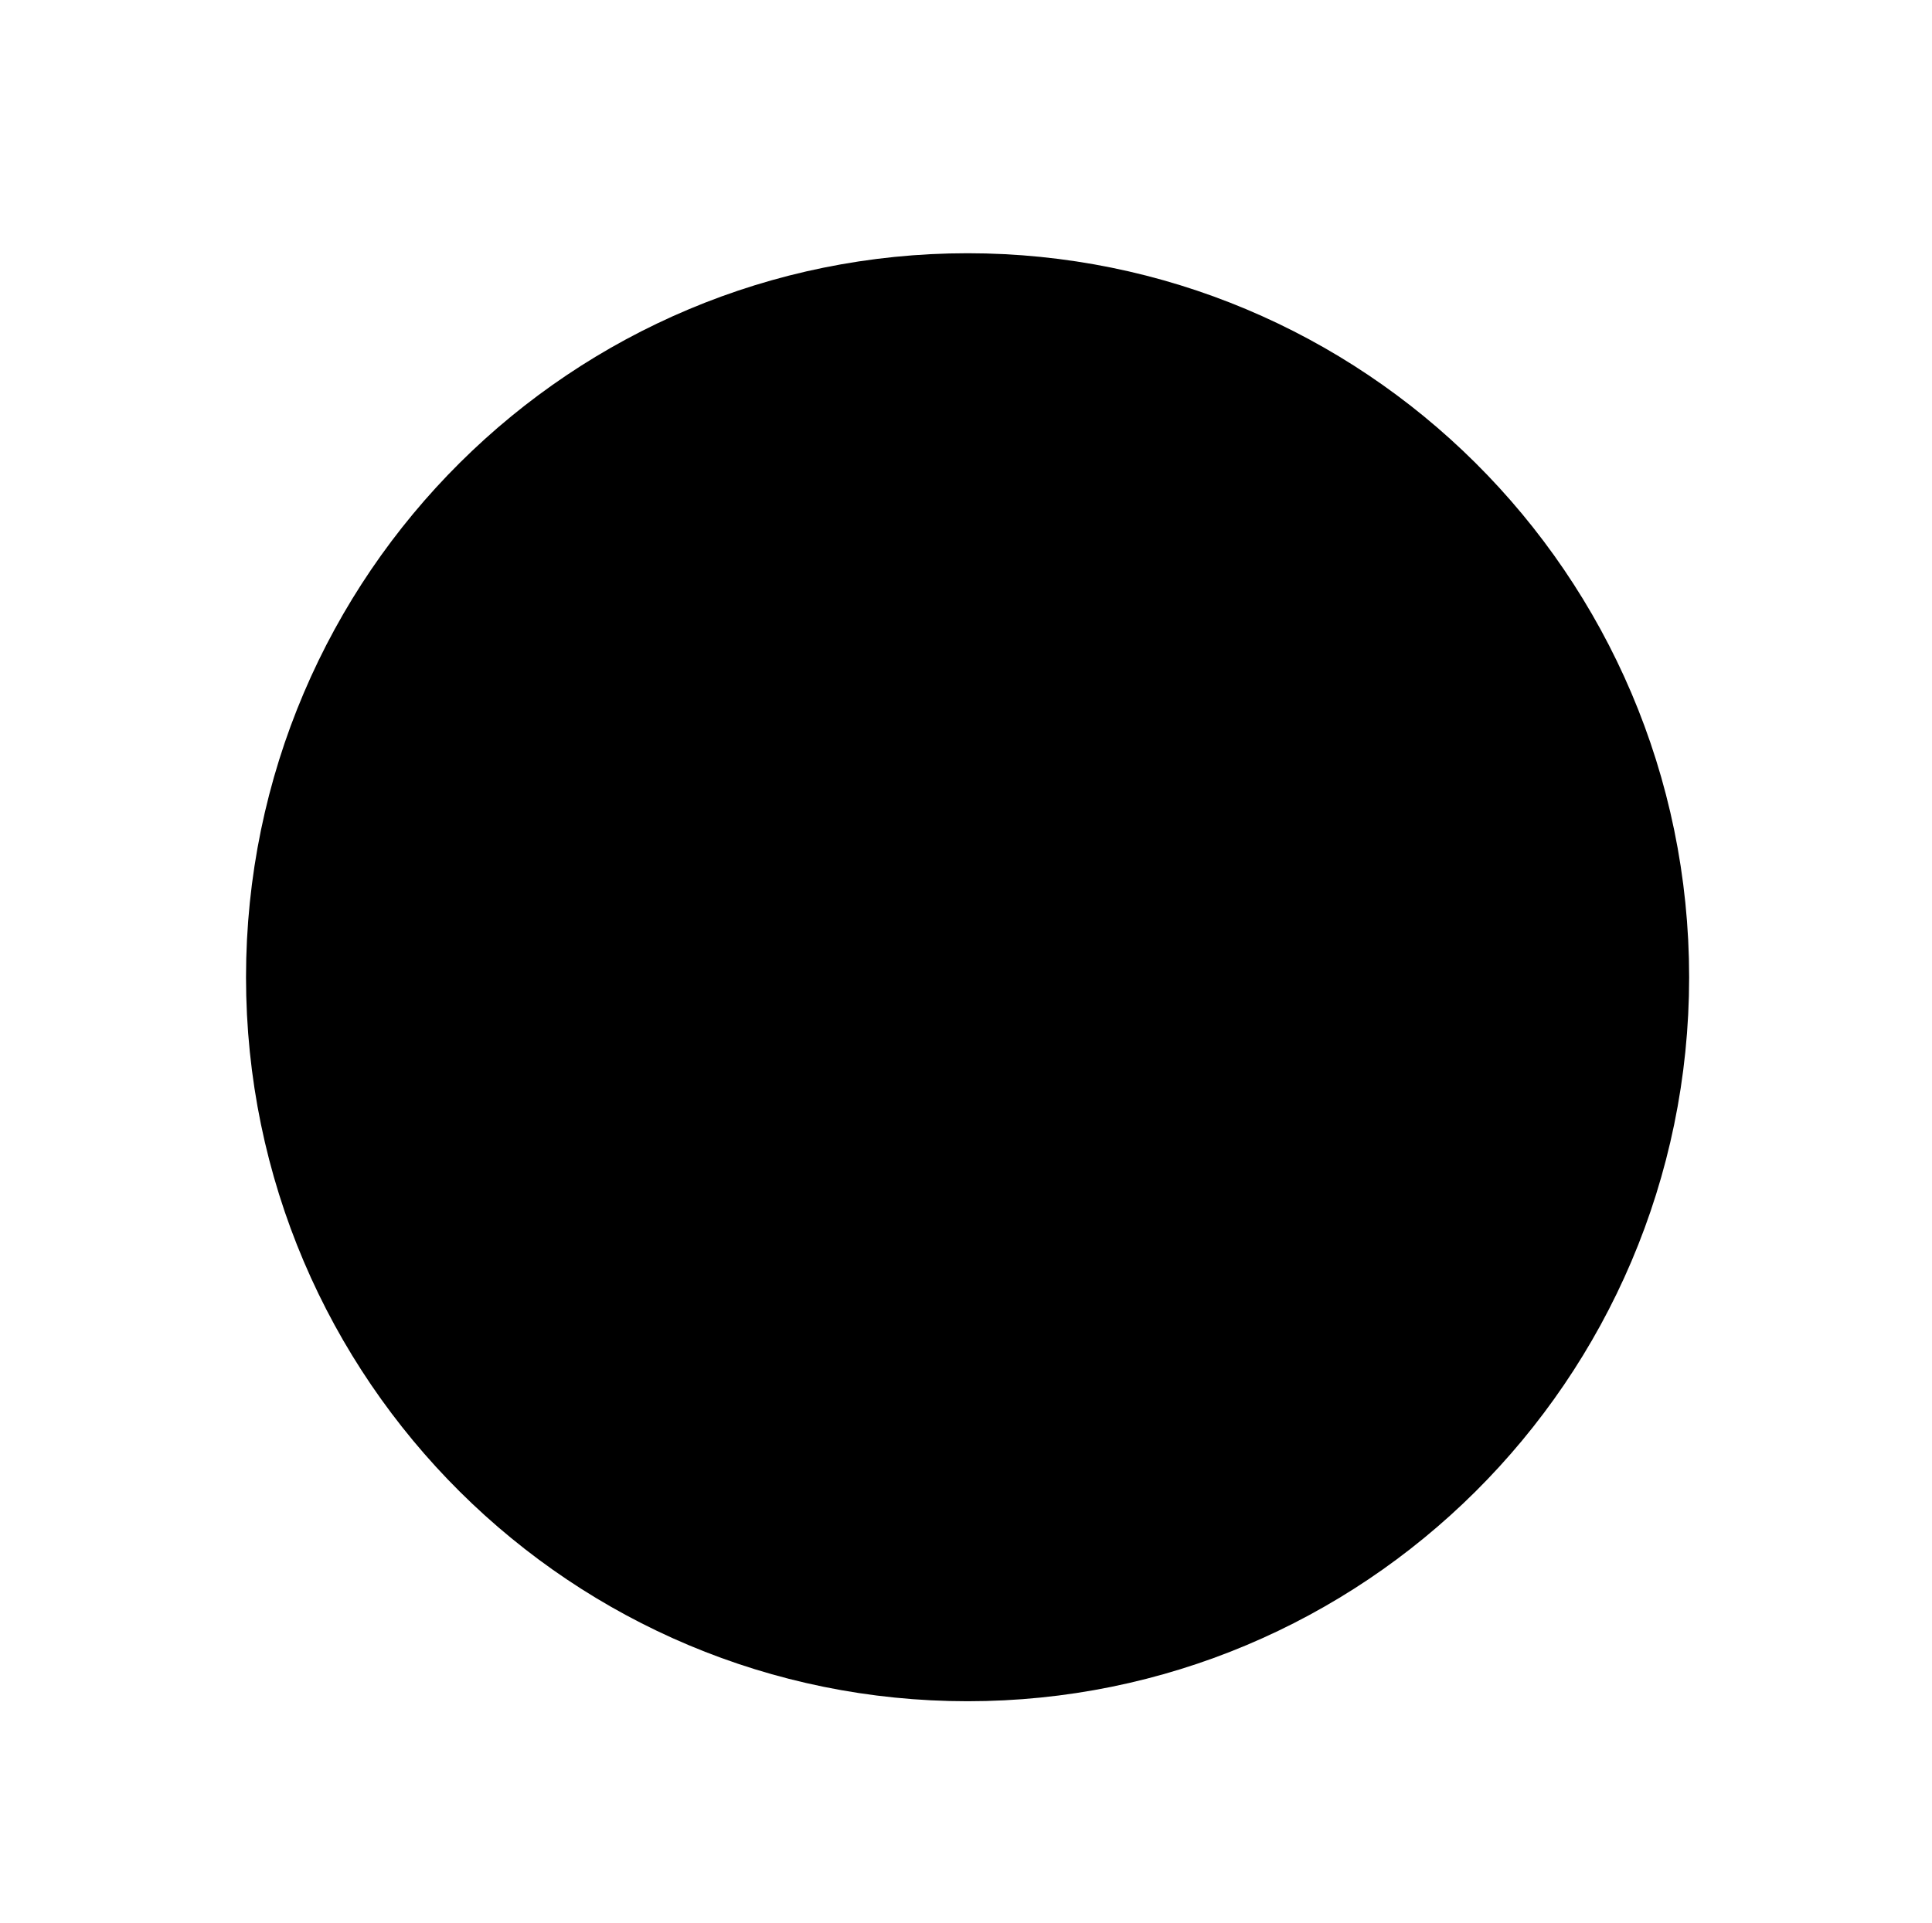
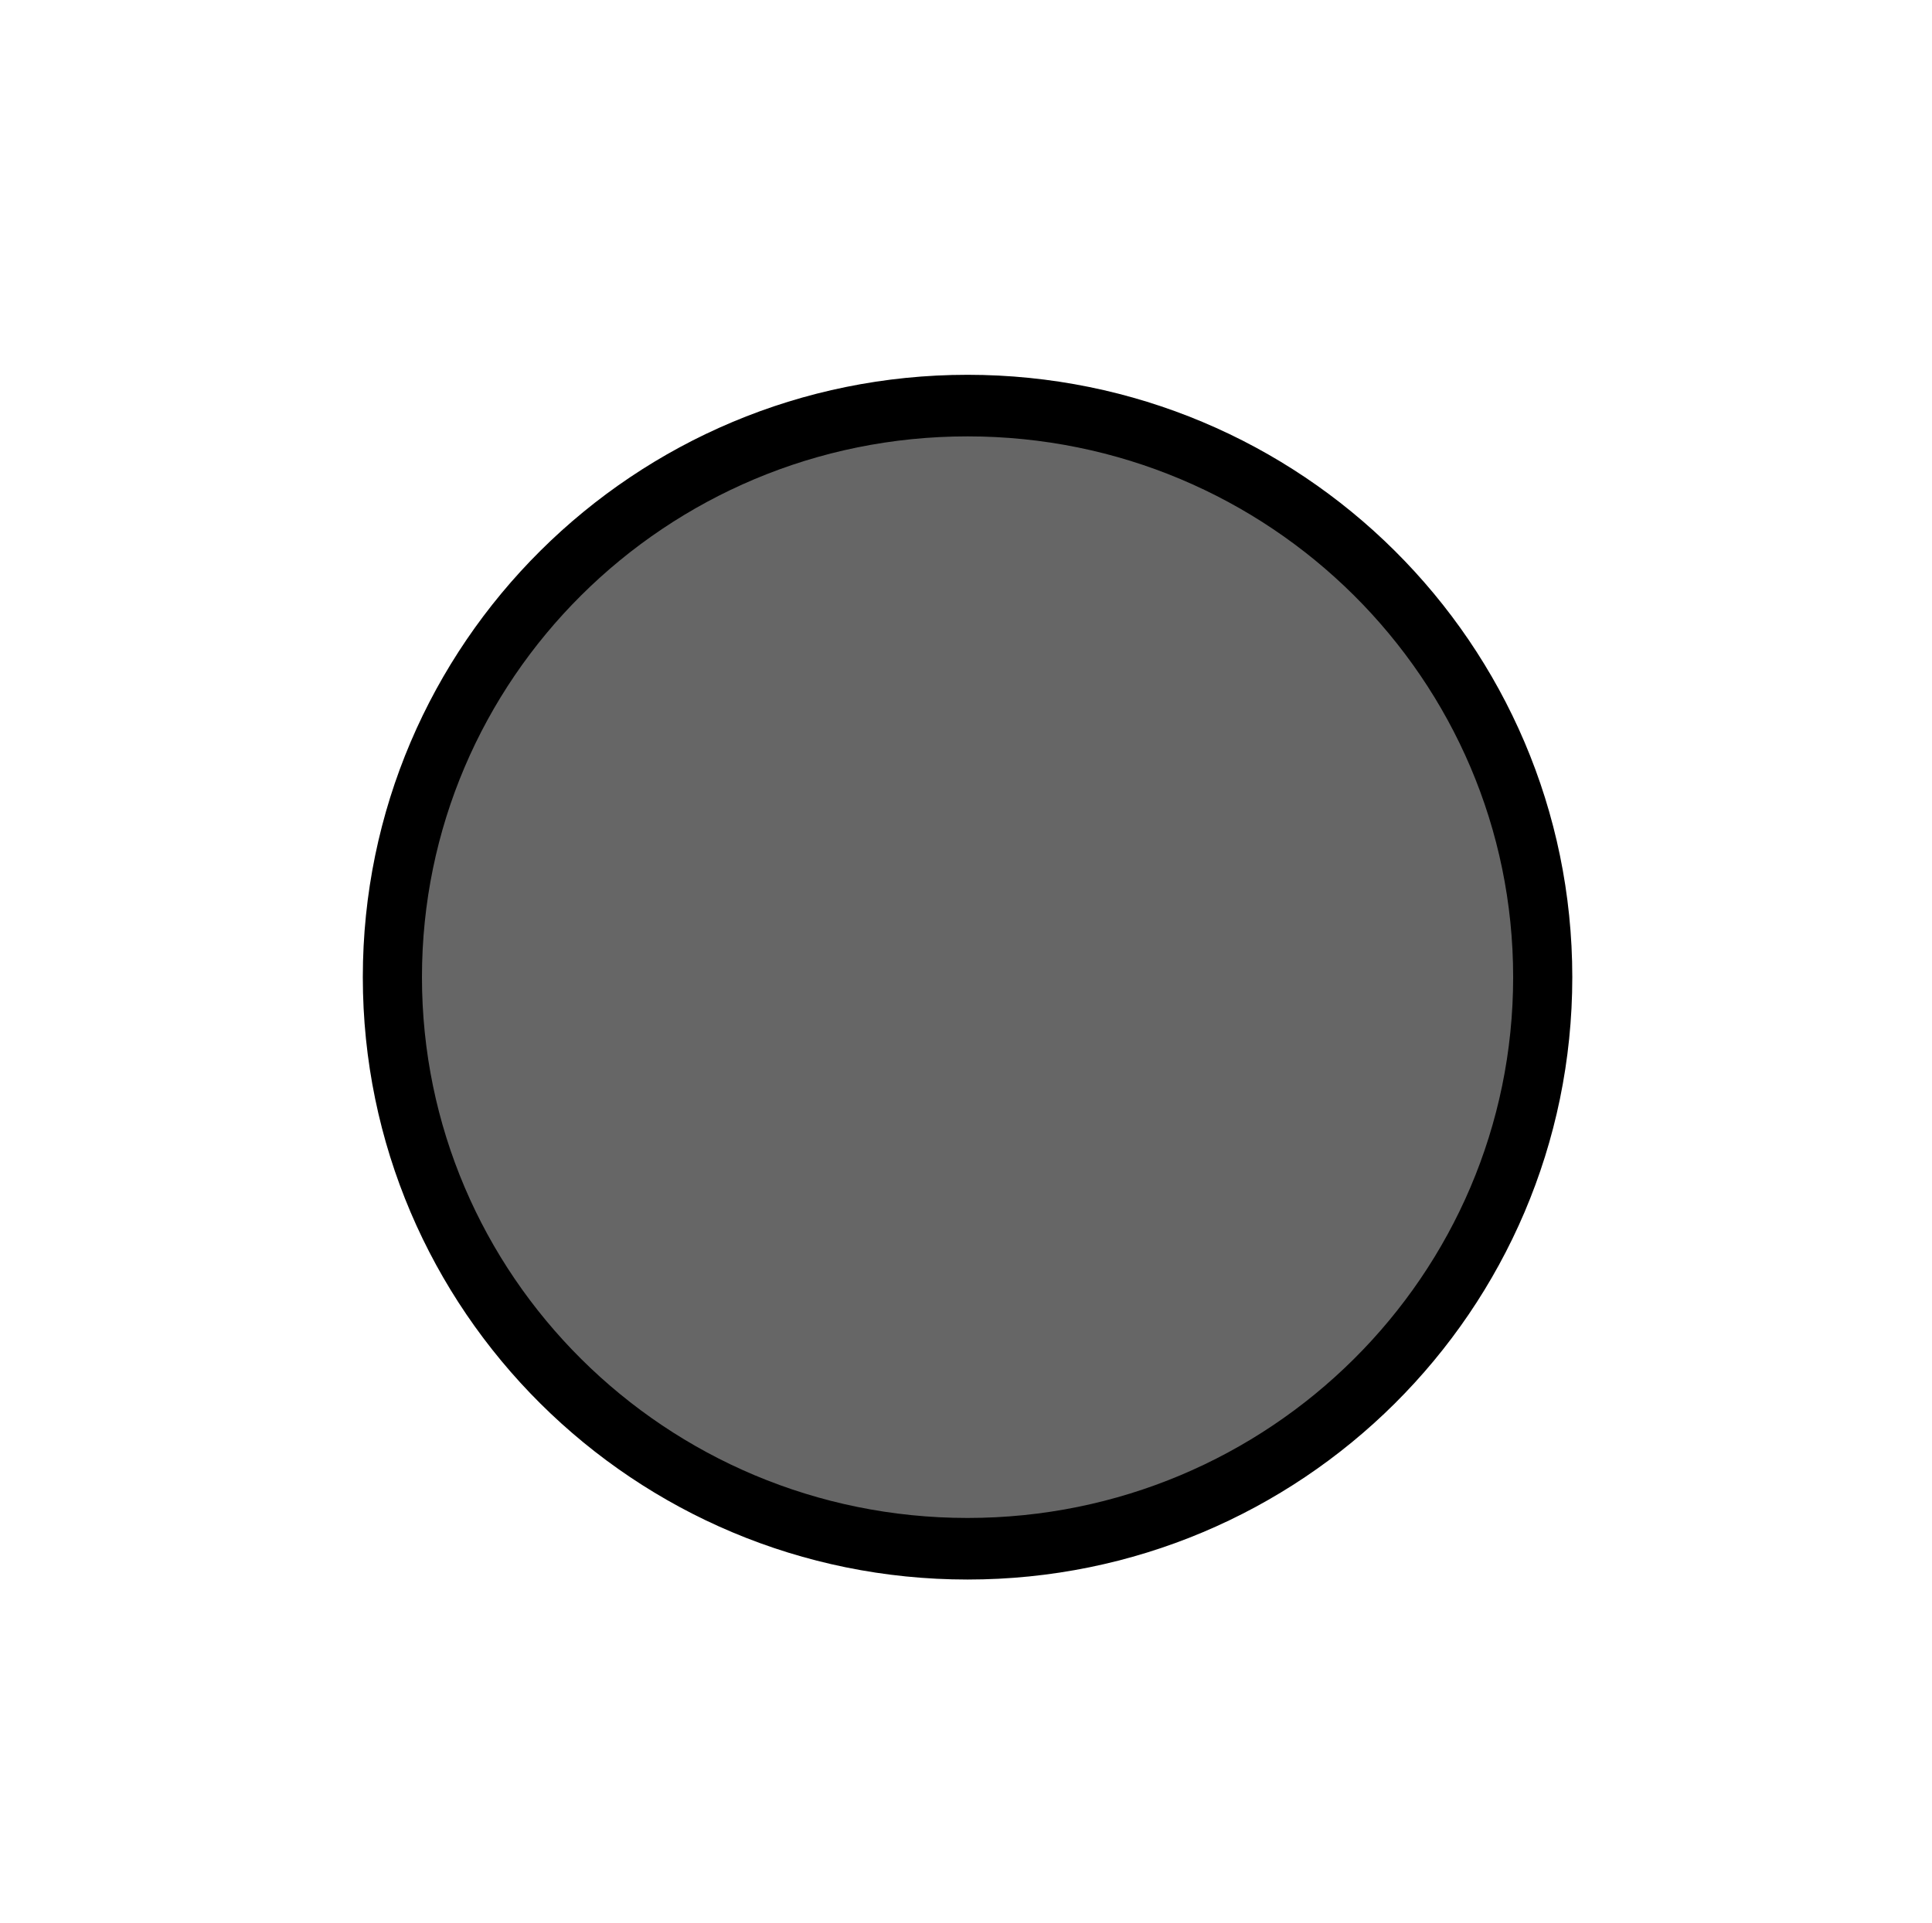
<svg xmlns="http://www.w3.org/2000/svg" xmlns:xlink="http://www.w3.org/1999/xlink" width="16" height="15.925" id="svg2" version="1.1">
  <defs id="defs4">
    <linearGradient gradientUnits="userSpaceOnUse" y2="633.072" x2="399.01" y1="633.072" x1="339.419" id="linearGradient4076" xlink:href="#linearGradient4070" />
    <linearGradient id="linearGradient4070">
      <stop id="stop4072" offset="0" style="stop-color:#000000;stop-opacity:1;" />
      <stop id="stop4074" offset="1" style="stop-color:#000000;stop-opacity:0;" />
    </linearGradient>
  </defs>
  <g id="layer1" transform="translate(-28,-1008.344)">
-     <g id="layer1-2" transform="matrix(0.120073,0,0,0.1193677,-8.659208,953.6292)">
-       <path transform="matrix(10.09672,0,0,10.57752,-3352.92,-5023.667)" d="m 372.857,524.684 c 0,2.071 -1.759,3.75 -3.929,3.75 -2.17,0 -3.929,-1.679 -3.929,-3.75 0,-2.071 1.759,-3.75 3.929,-3.75 2.17,0 3.929,1.679 3.929,3.75 z" id="path3831" style="fill:#000000;stroke:#000000;stroke-width:2;stroke-miterlimit:4;stroke-opacity:1;stroke-dasharray:none" />
-     </g>
+     <path style="fill:#666666;stroke:#000000;stroke-width:0.404;stroke-miterlimit:4;stroke-opacity:1;stroke-dasharray:none;fill-opacity:1" id="path3831" d="m 372.857,524.684 c 0,2.071 -1.759,3.75 -3.929,3.75 -2.17,0 -3.929,-1.679 -3.929,-3.75 0,-2.071 1.759,-3.75 3.929,-3.75 2.17,0 3.929,1.679 3.929,3.75 z" transform="matrix(1.212343,0,0,1.262613,-411.2544,353.9657)" />
  </g>
</svg>
